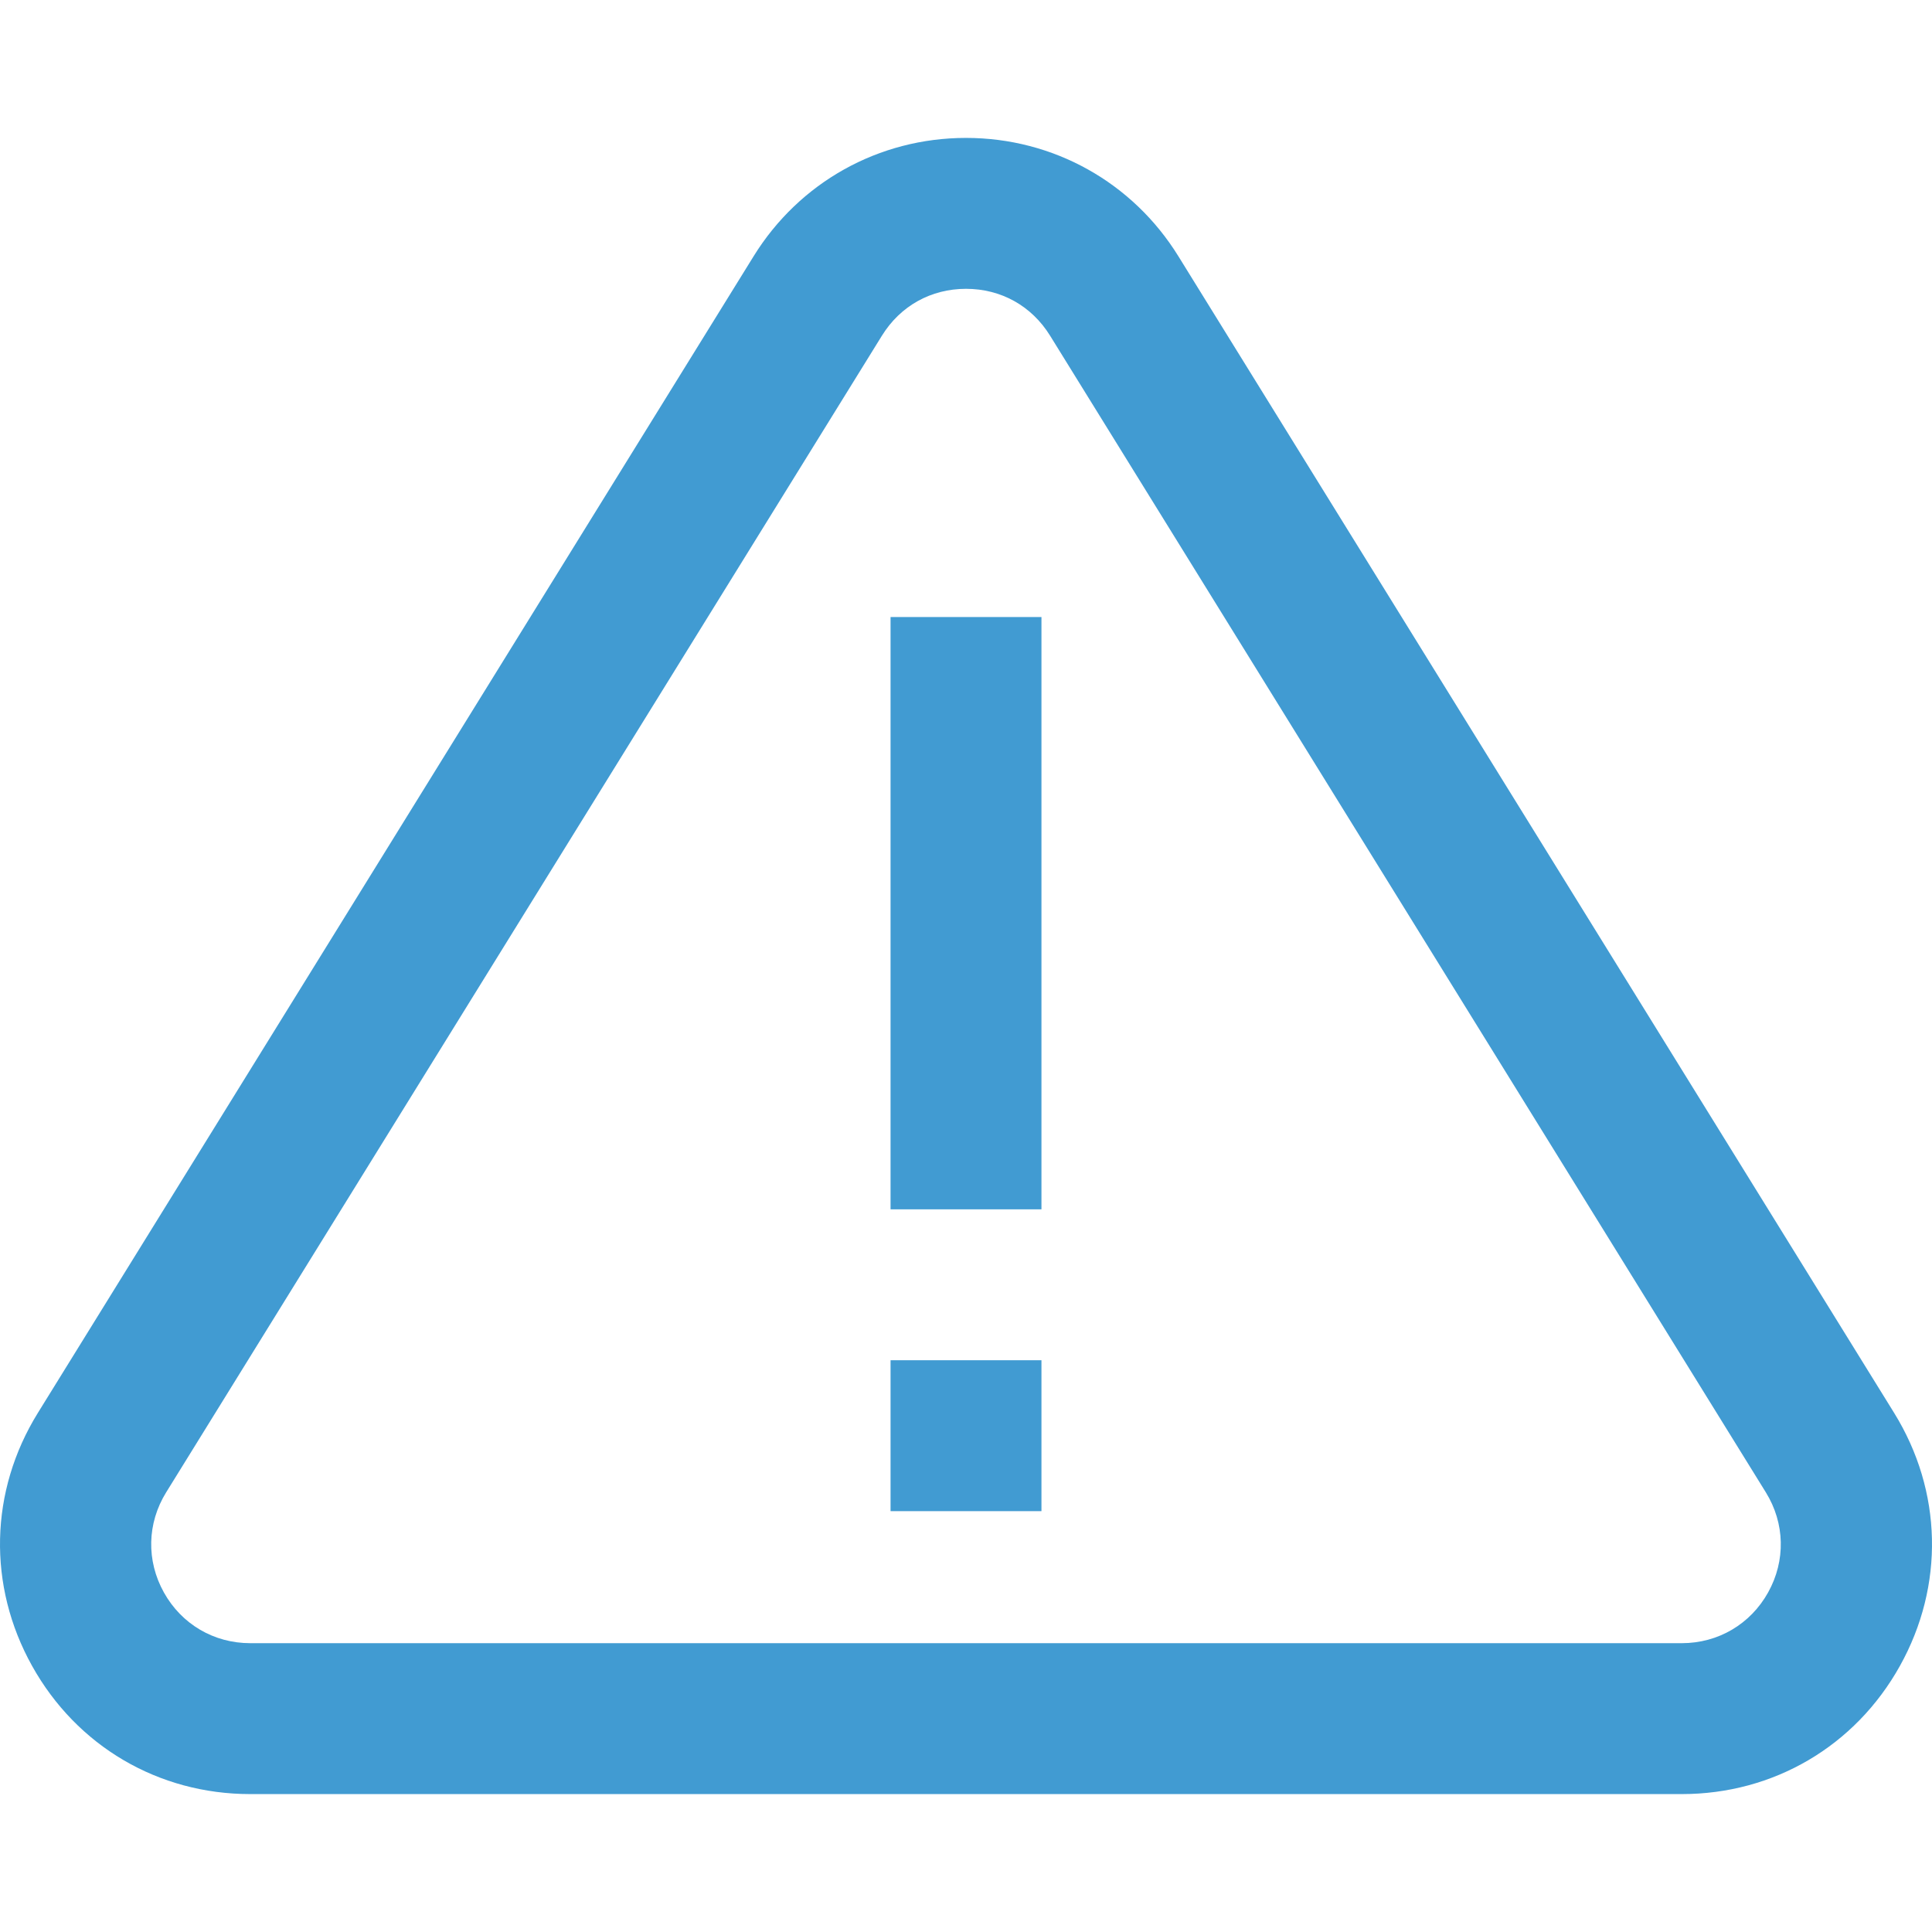
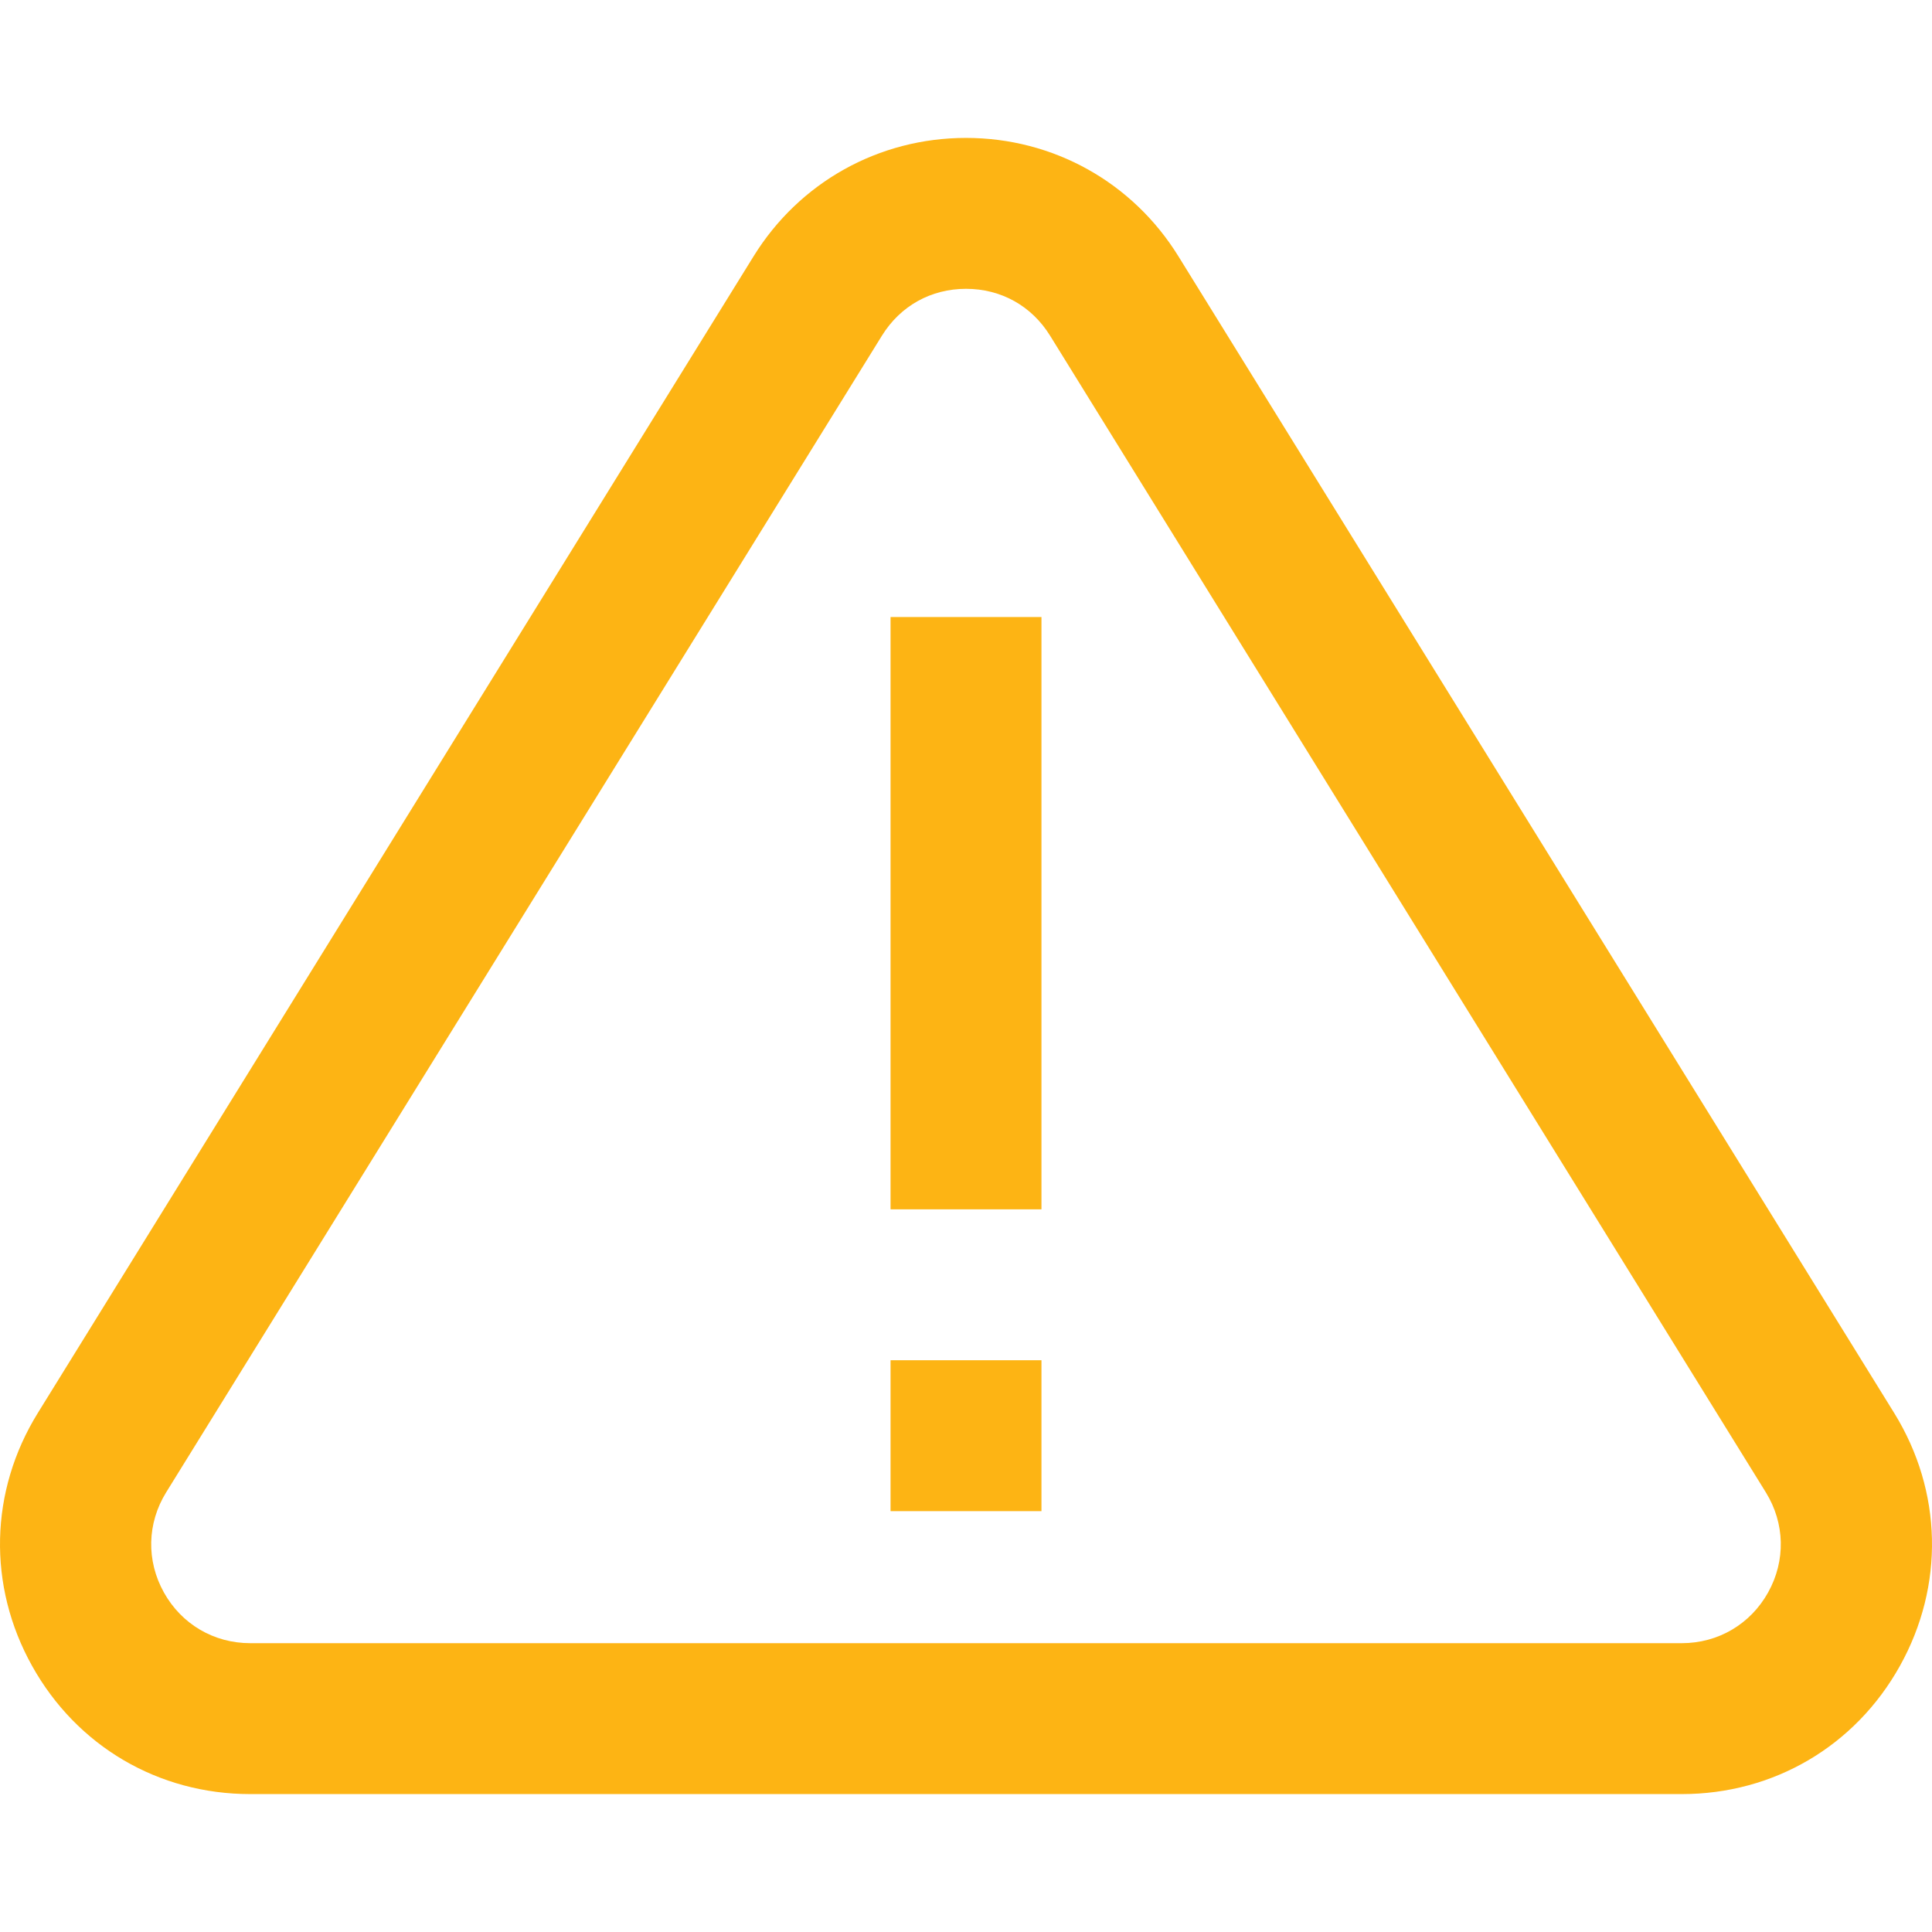
- <svg xmlns="http://www.w3.org/2000/svg" fill="#419bd2" viewBox="0 0 511.999 511.999">
-   <path d="M501.977 374.454L312.301 67.937c-12.148-19.656-33.196-31.389-56.302-31.389s-44.153 11.734-56.302 31.389l.006-.009L10.017 374.463c-12.8 20.708-13.364 45.766-1.51 67.03 11.854 21.264 33.466 33.958 57.811 33.958h379.364c24.345 0 45.956-12.694 57.81-33.958 11.855-21.264 11.291-46.322-1.515-67.039zm-33.414 47.565c-4.693 8.416-13.246 13.44-22.882 13.44H66.318c-9.636 0-18.19-5.024-22.882-13.44s-4.469-18.335.592-26.521L233.71 88.973l.006-.009c4.88-7.896 13.002-12.424 22.284-12.424 9.282 0 17.404 4.528 22.29 12.432l189.675 306.517c5.067 8.195 5.291 18.114.598 26.53z" />
-   <path d="M236.005 360.477h39.991v39.991h-39.991zm0-196.957h39.991v156.965h-39.991z" />
+ <svg xmlns="http://www.w3.org/2000/svg" fill="#419bd2" viewBox="0 0 511.999 511.999" version="1.1" id="svg14">
+   <defs id="defs18" />
+   <path d="M501.977 374.454L312.301 67.937c-12.148-19.656-33.196-31.389-56.302-31.389s-44.153 11.734-56.302 31.389l.006-.009L10.017 374.463c-12.8 20.708-13.364 45.766-1.51 67.03 11.854 21.264 33.466 33.958 57.811 33.958h379.364c24.345 0 45.956-12.694 57.81-33.958 11.855-21.264 11.291-46.322-1.515-67.039zm-33.414 47.565c-4.693 8.416-13.246 13.44-22.882 13.44H66.318c-9.636 0-18.19-5.024-22.882-13.44s-4.469-18.335.592-26.521L233.71 88.973l.006-.009c4.88-7.896 13.002-12.424 22.284-12.424 9.282 0 17.404 4.528 22.29 12.432l189.675 306.517c5.067 8.195 5.291 18.114.598 26.53z" id="path10" style="fill:#fdb414;fill-opacity:1" />
+   <path d="M236.005 360.477h39.991v39.991h-39.991zm0-196.957h39.991v156.965h-39.991z" id="path12" style="fill:#fdb414;fill-opacity:1" />
</svg>
